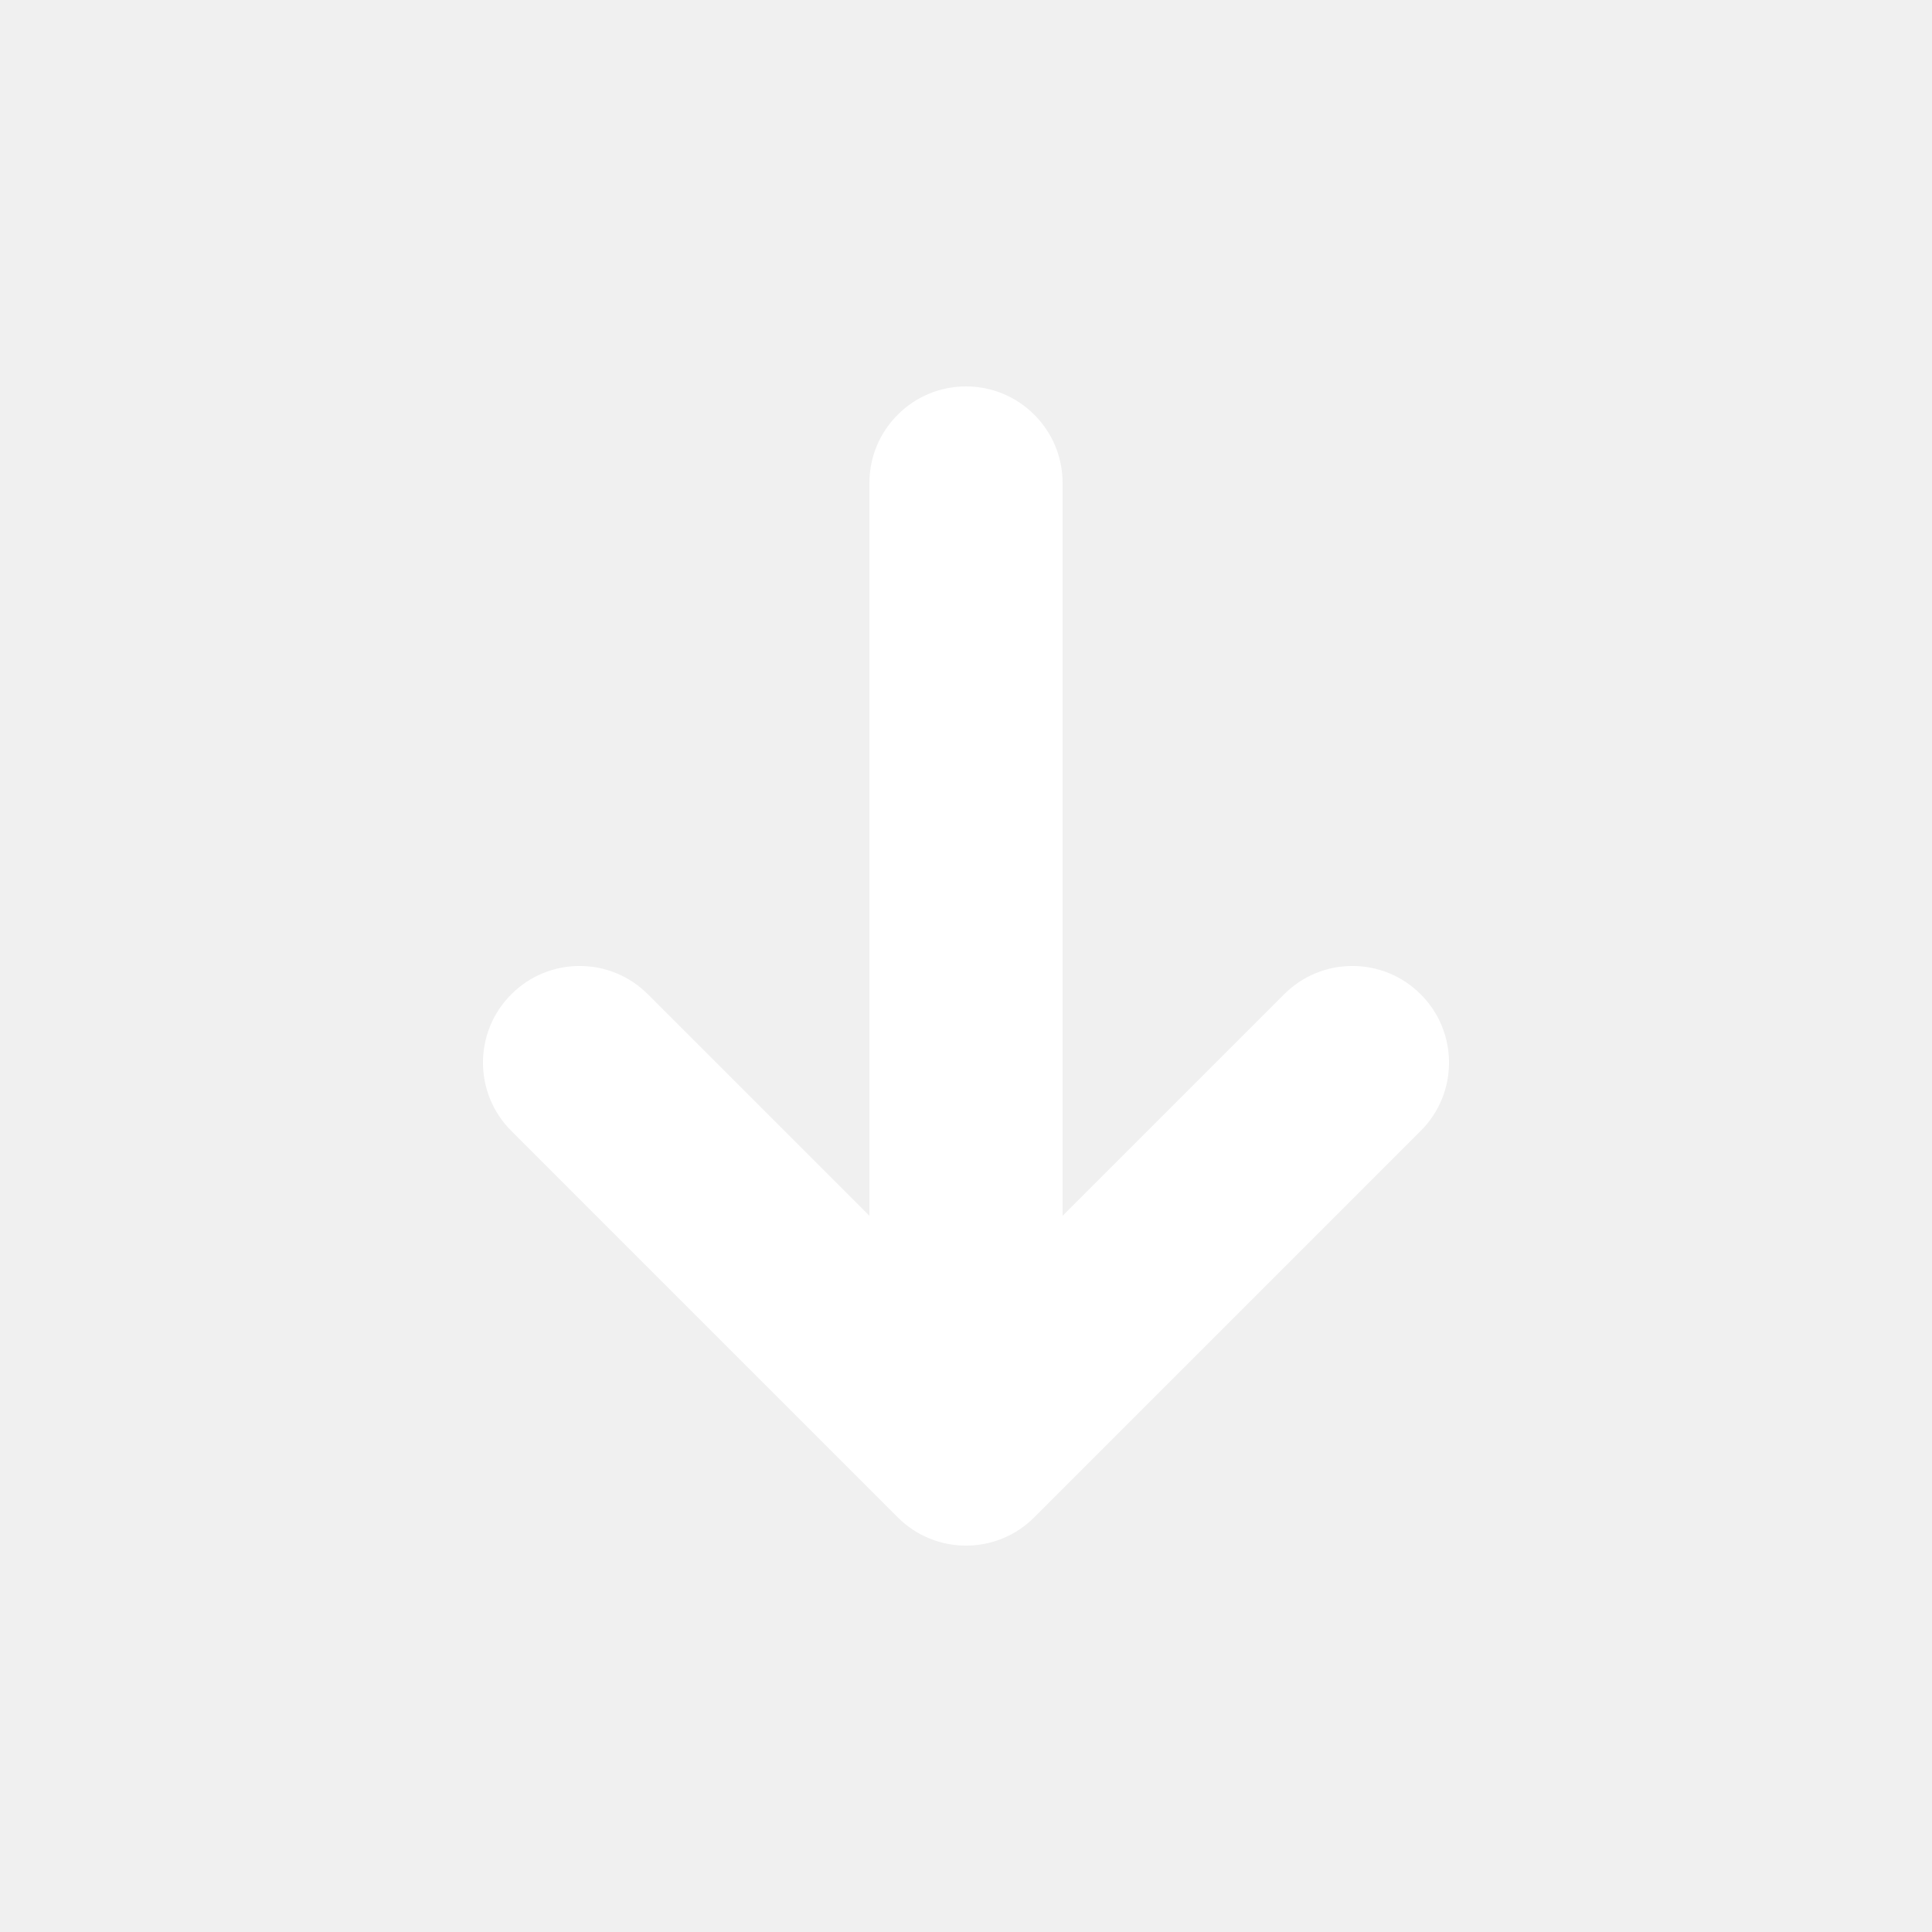
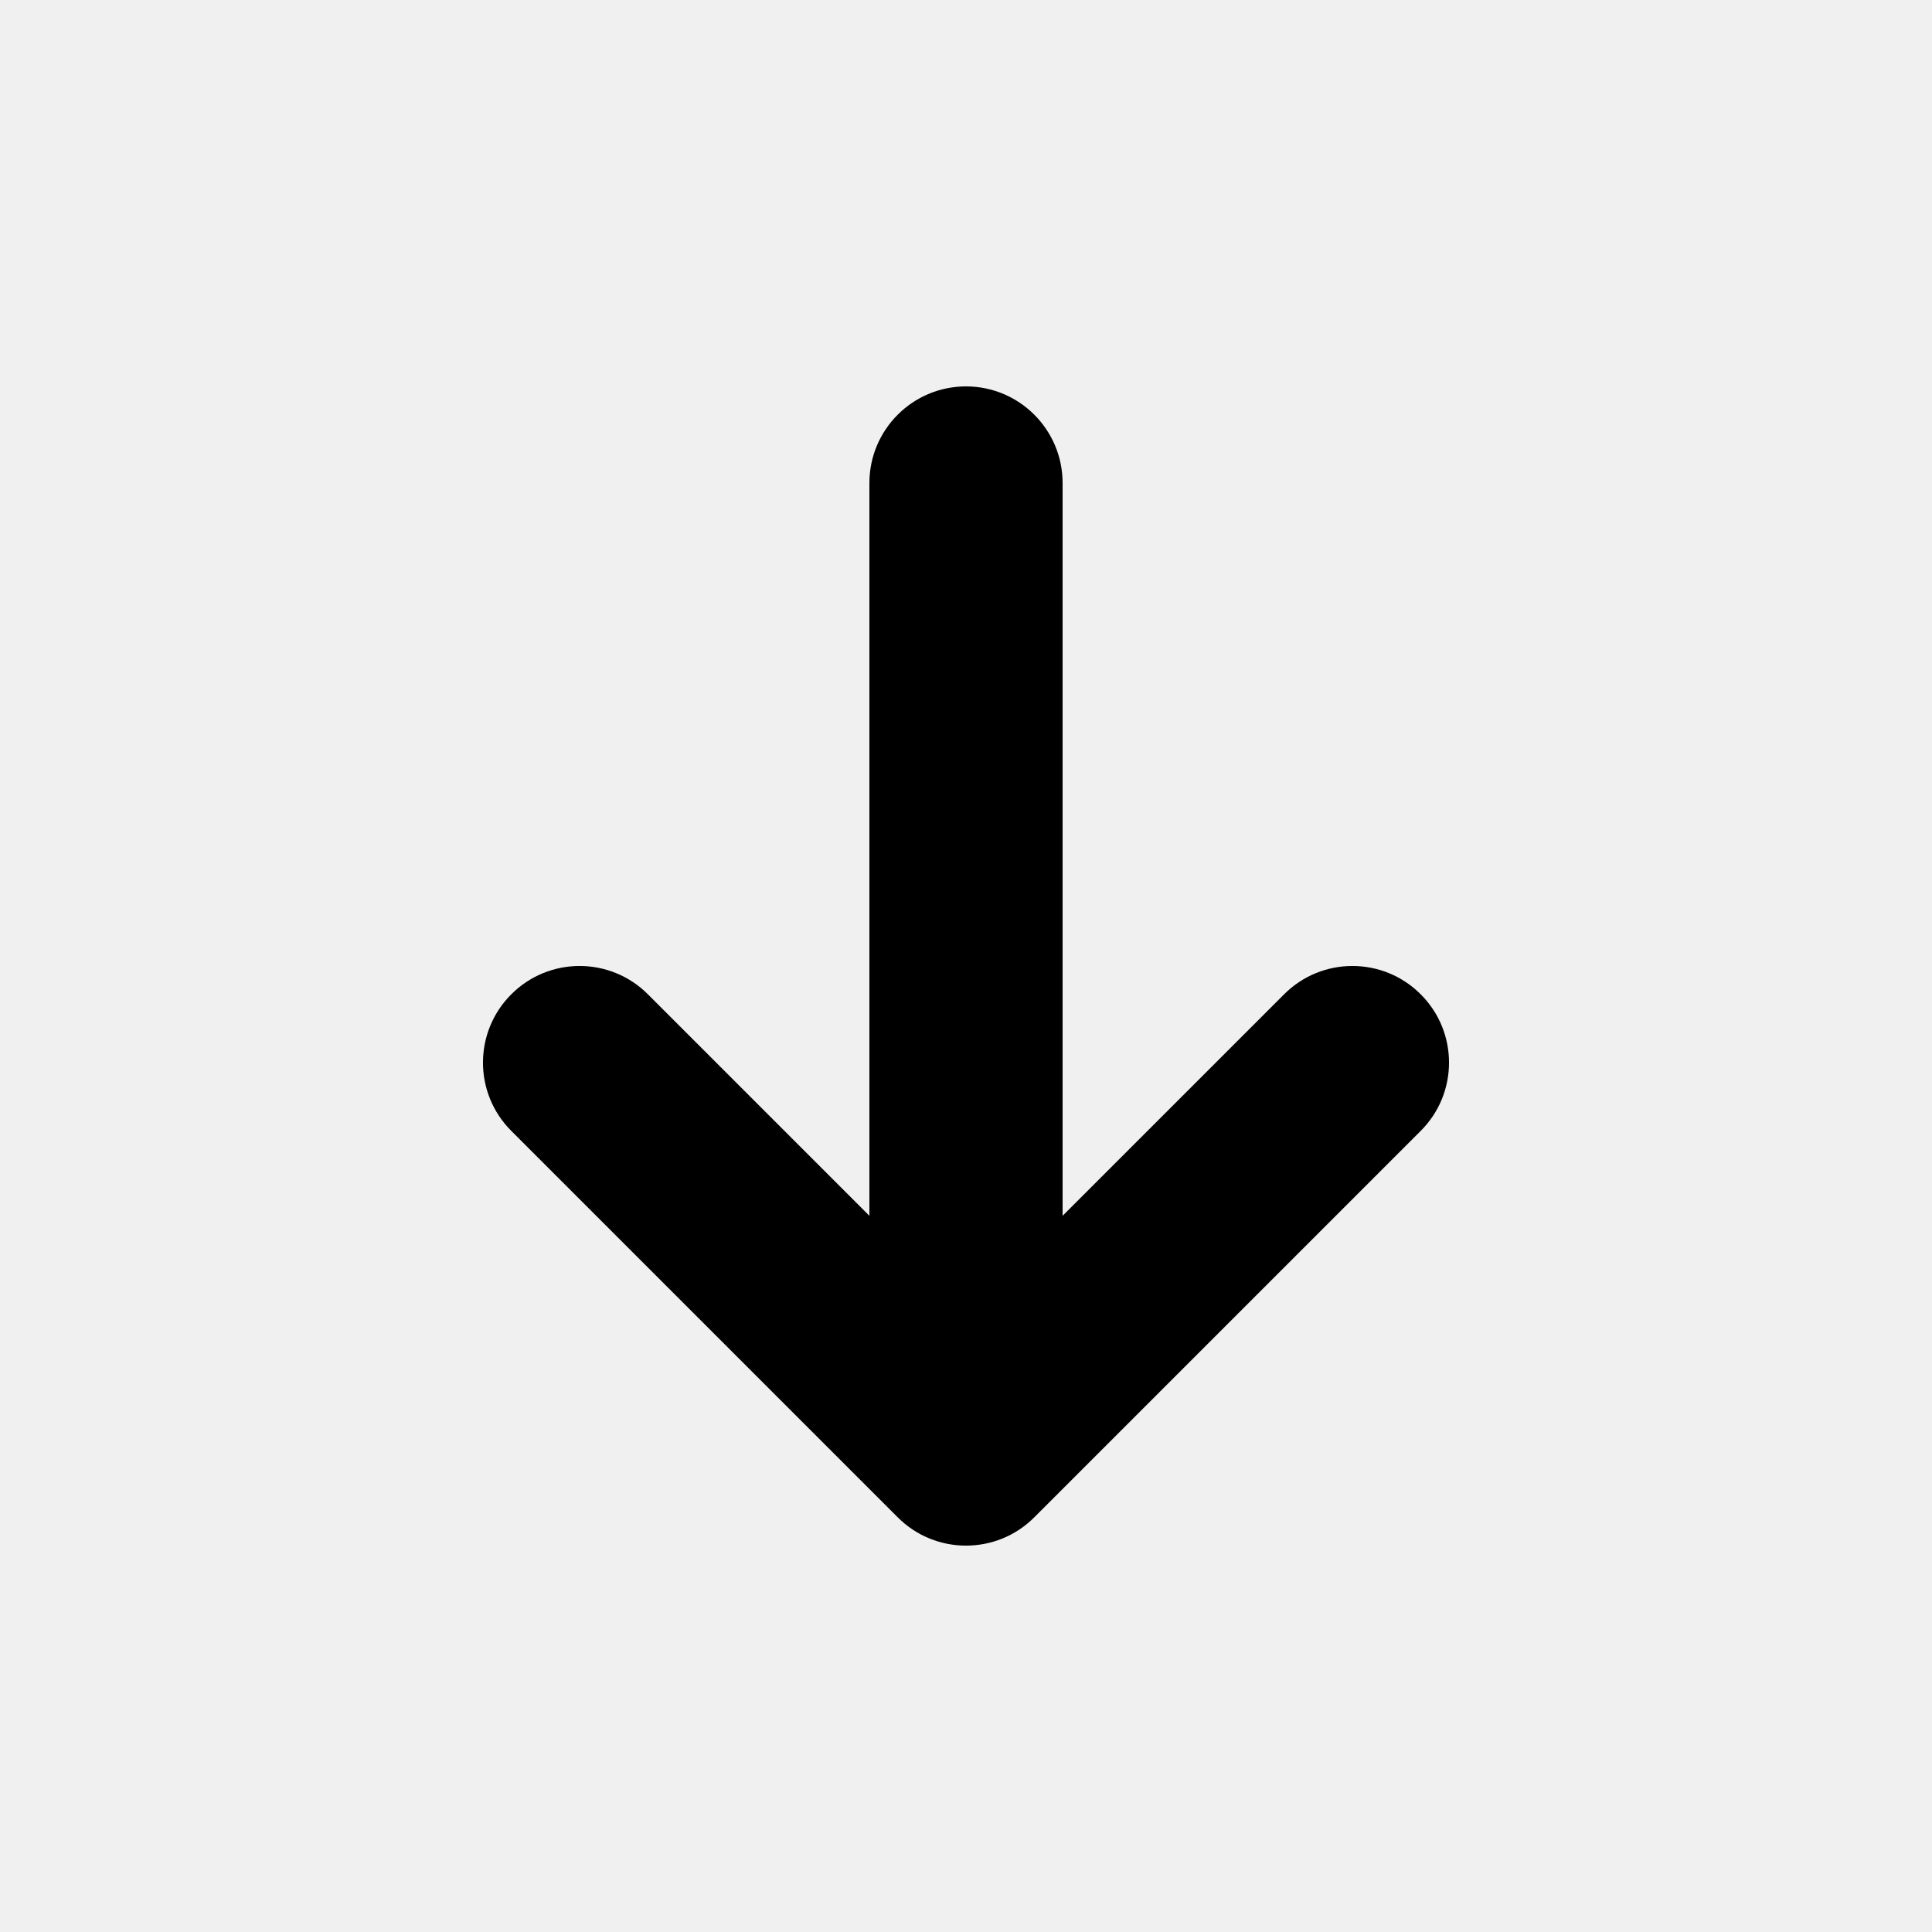
<svg xmlns="http://www.w3.org/2000/svg" width="20" height="20" viewBox="0 0 20 20" fill="none">
-   <path d="M11 5C11 4.448 10.552 4 10 4C9.448 4 9 4.448 9 5L9 12.586L6.707 10.293C6.317 9.902 5.683 9.902 5.293 10.293C4.902 10.683 4.902 11.317 5.293 11.707L9.293 15.707C9.683 16.098 10.317 16.098 10.707 15.707L14.707 11.707C15.098 11.317 15.098 10.683 14.707 10.293C14.317 9.902 13.683 9.902 13.293 10.293L11 12.586L11 5Z" fill="white" />
+   <path d="M11 5C11 4.448 10.552 4 10 4C9.448 4 9 4.448 9 5L9 12.586L6.707 10.293C6.317 9.902 5.683 9.902 5.293 10.293C4.902 10.683 4.902 11.317 5.293 11.707L9.293 15.707C9.683 16.098 10.317 16.098 10.707 15.707L14.707 11.707C15.098 11.317 15.098 10.683 14.707 10.293C14.317 9.902 13.683 9.902 13.293 10.293L11 12.586L11 5Z" fill="currentColor" />
</svg>
